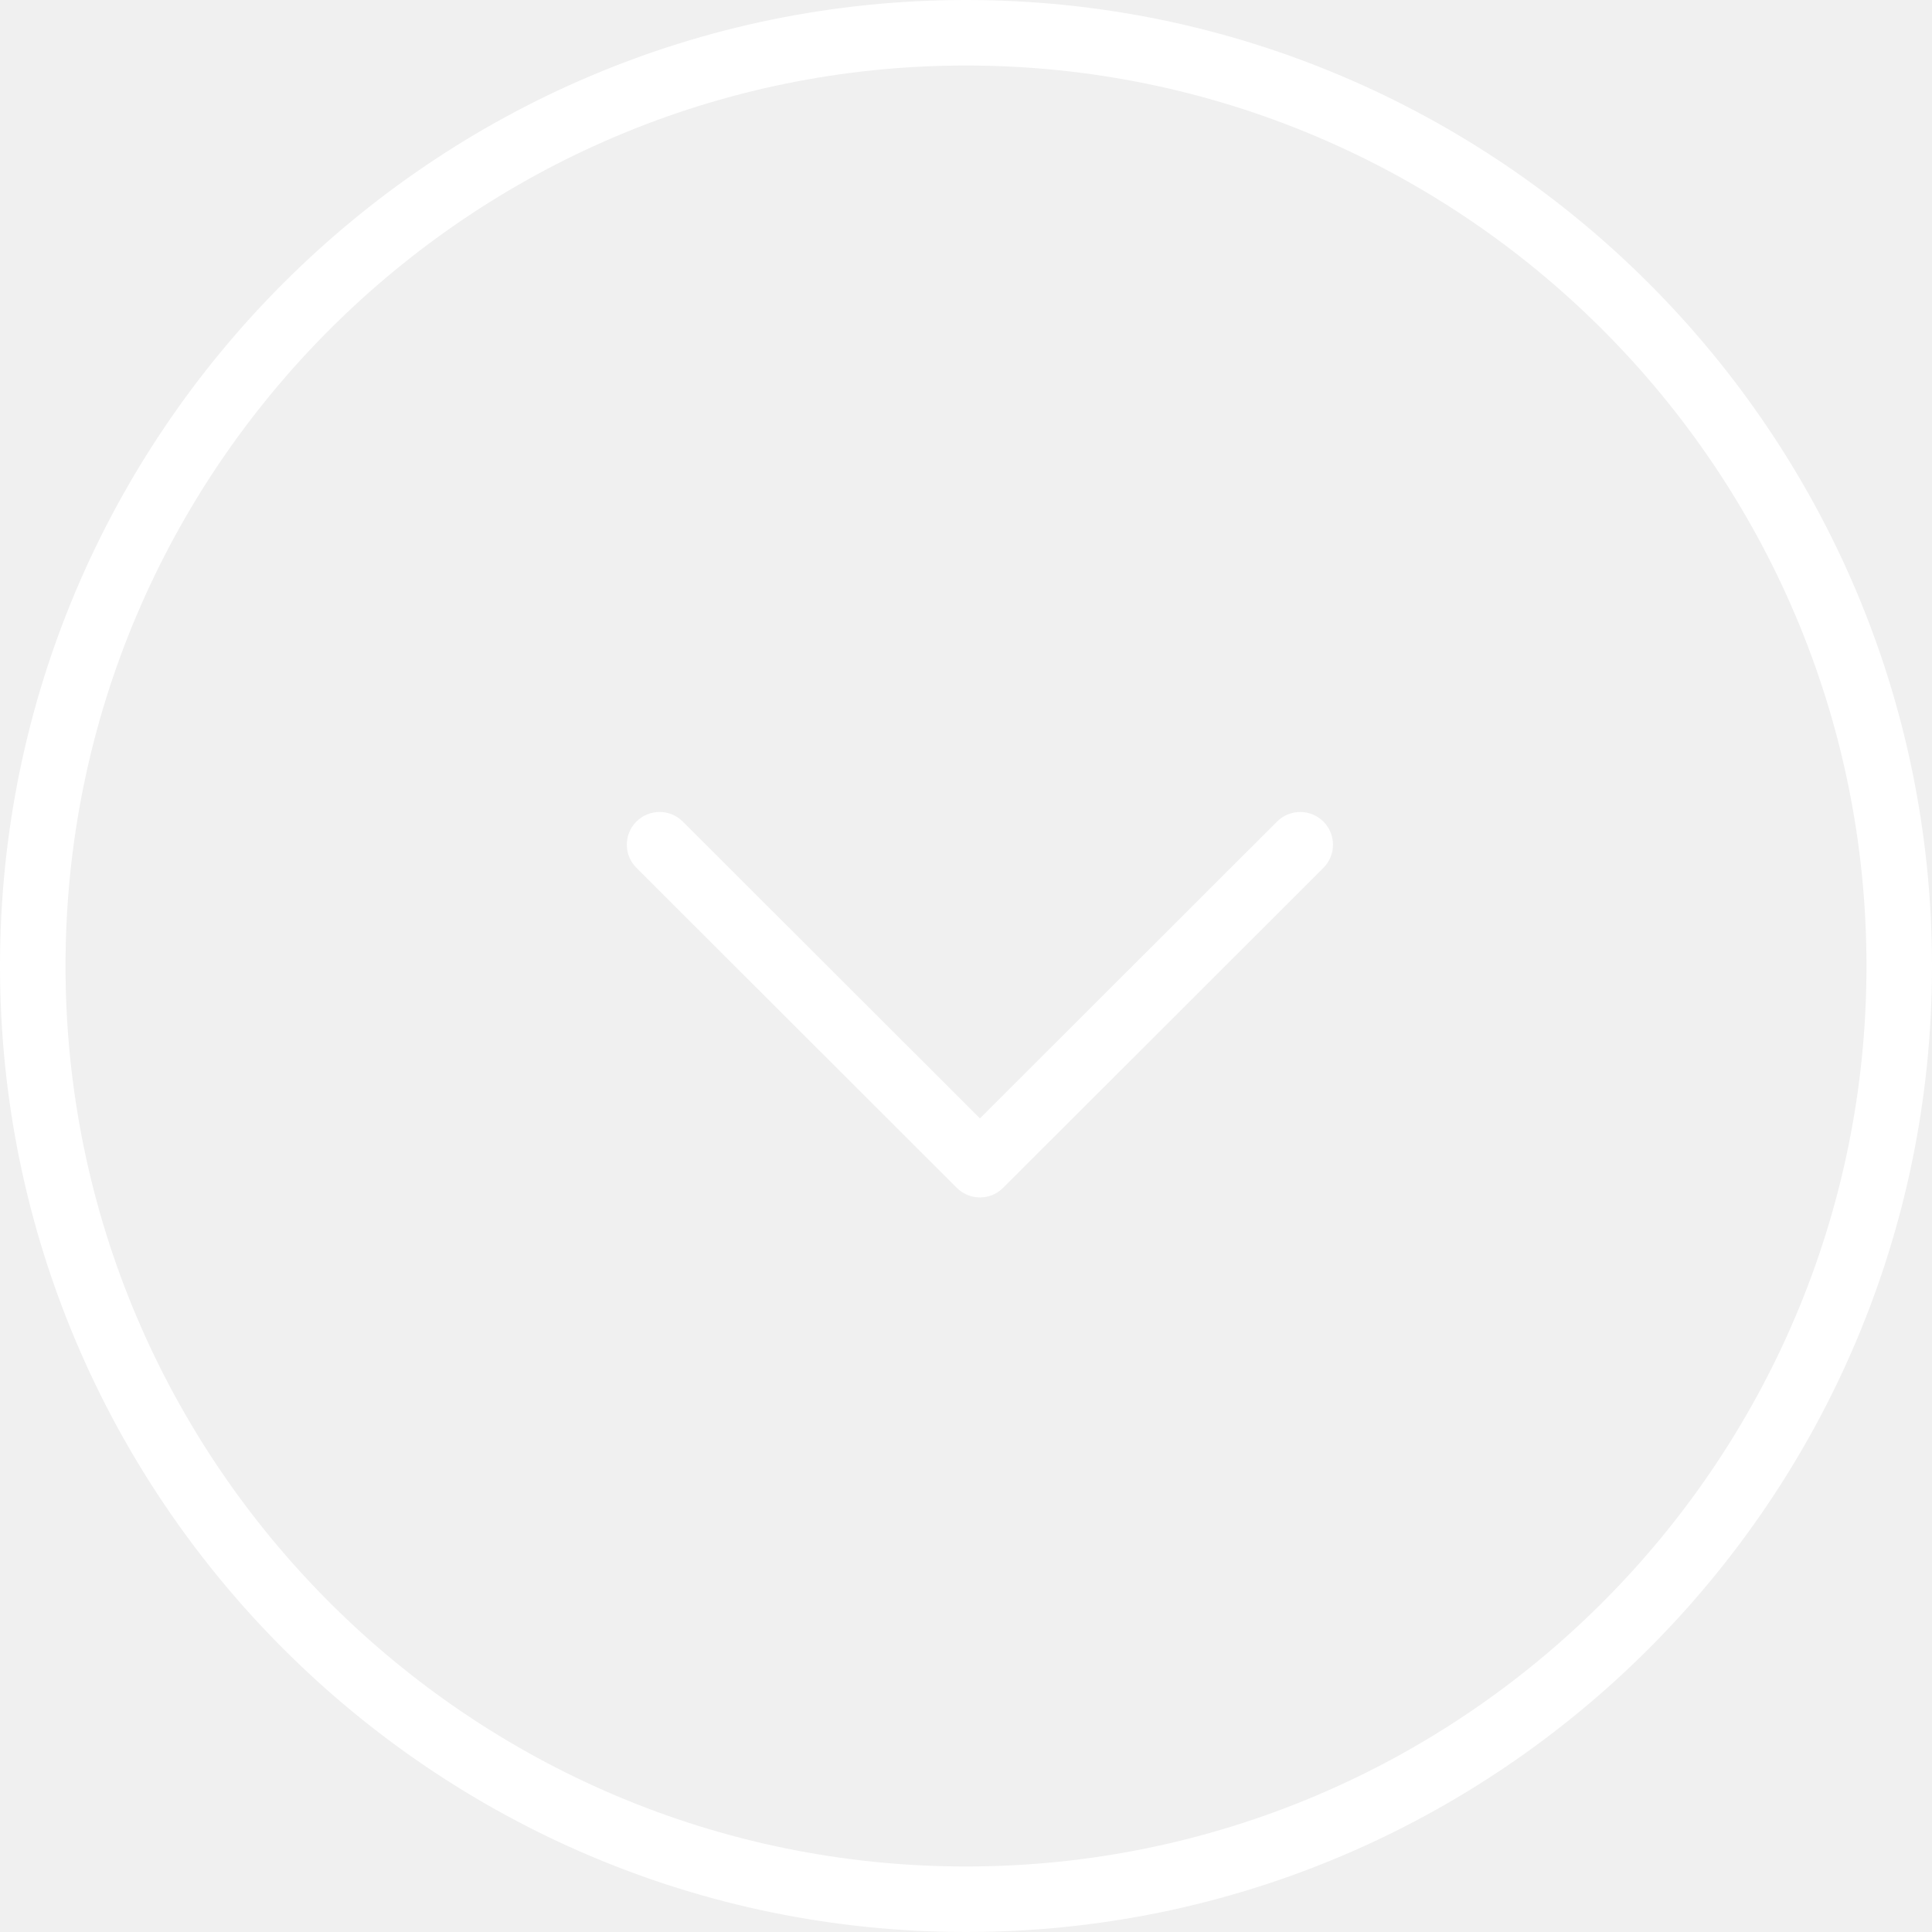
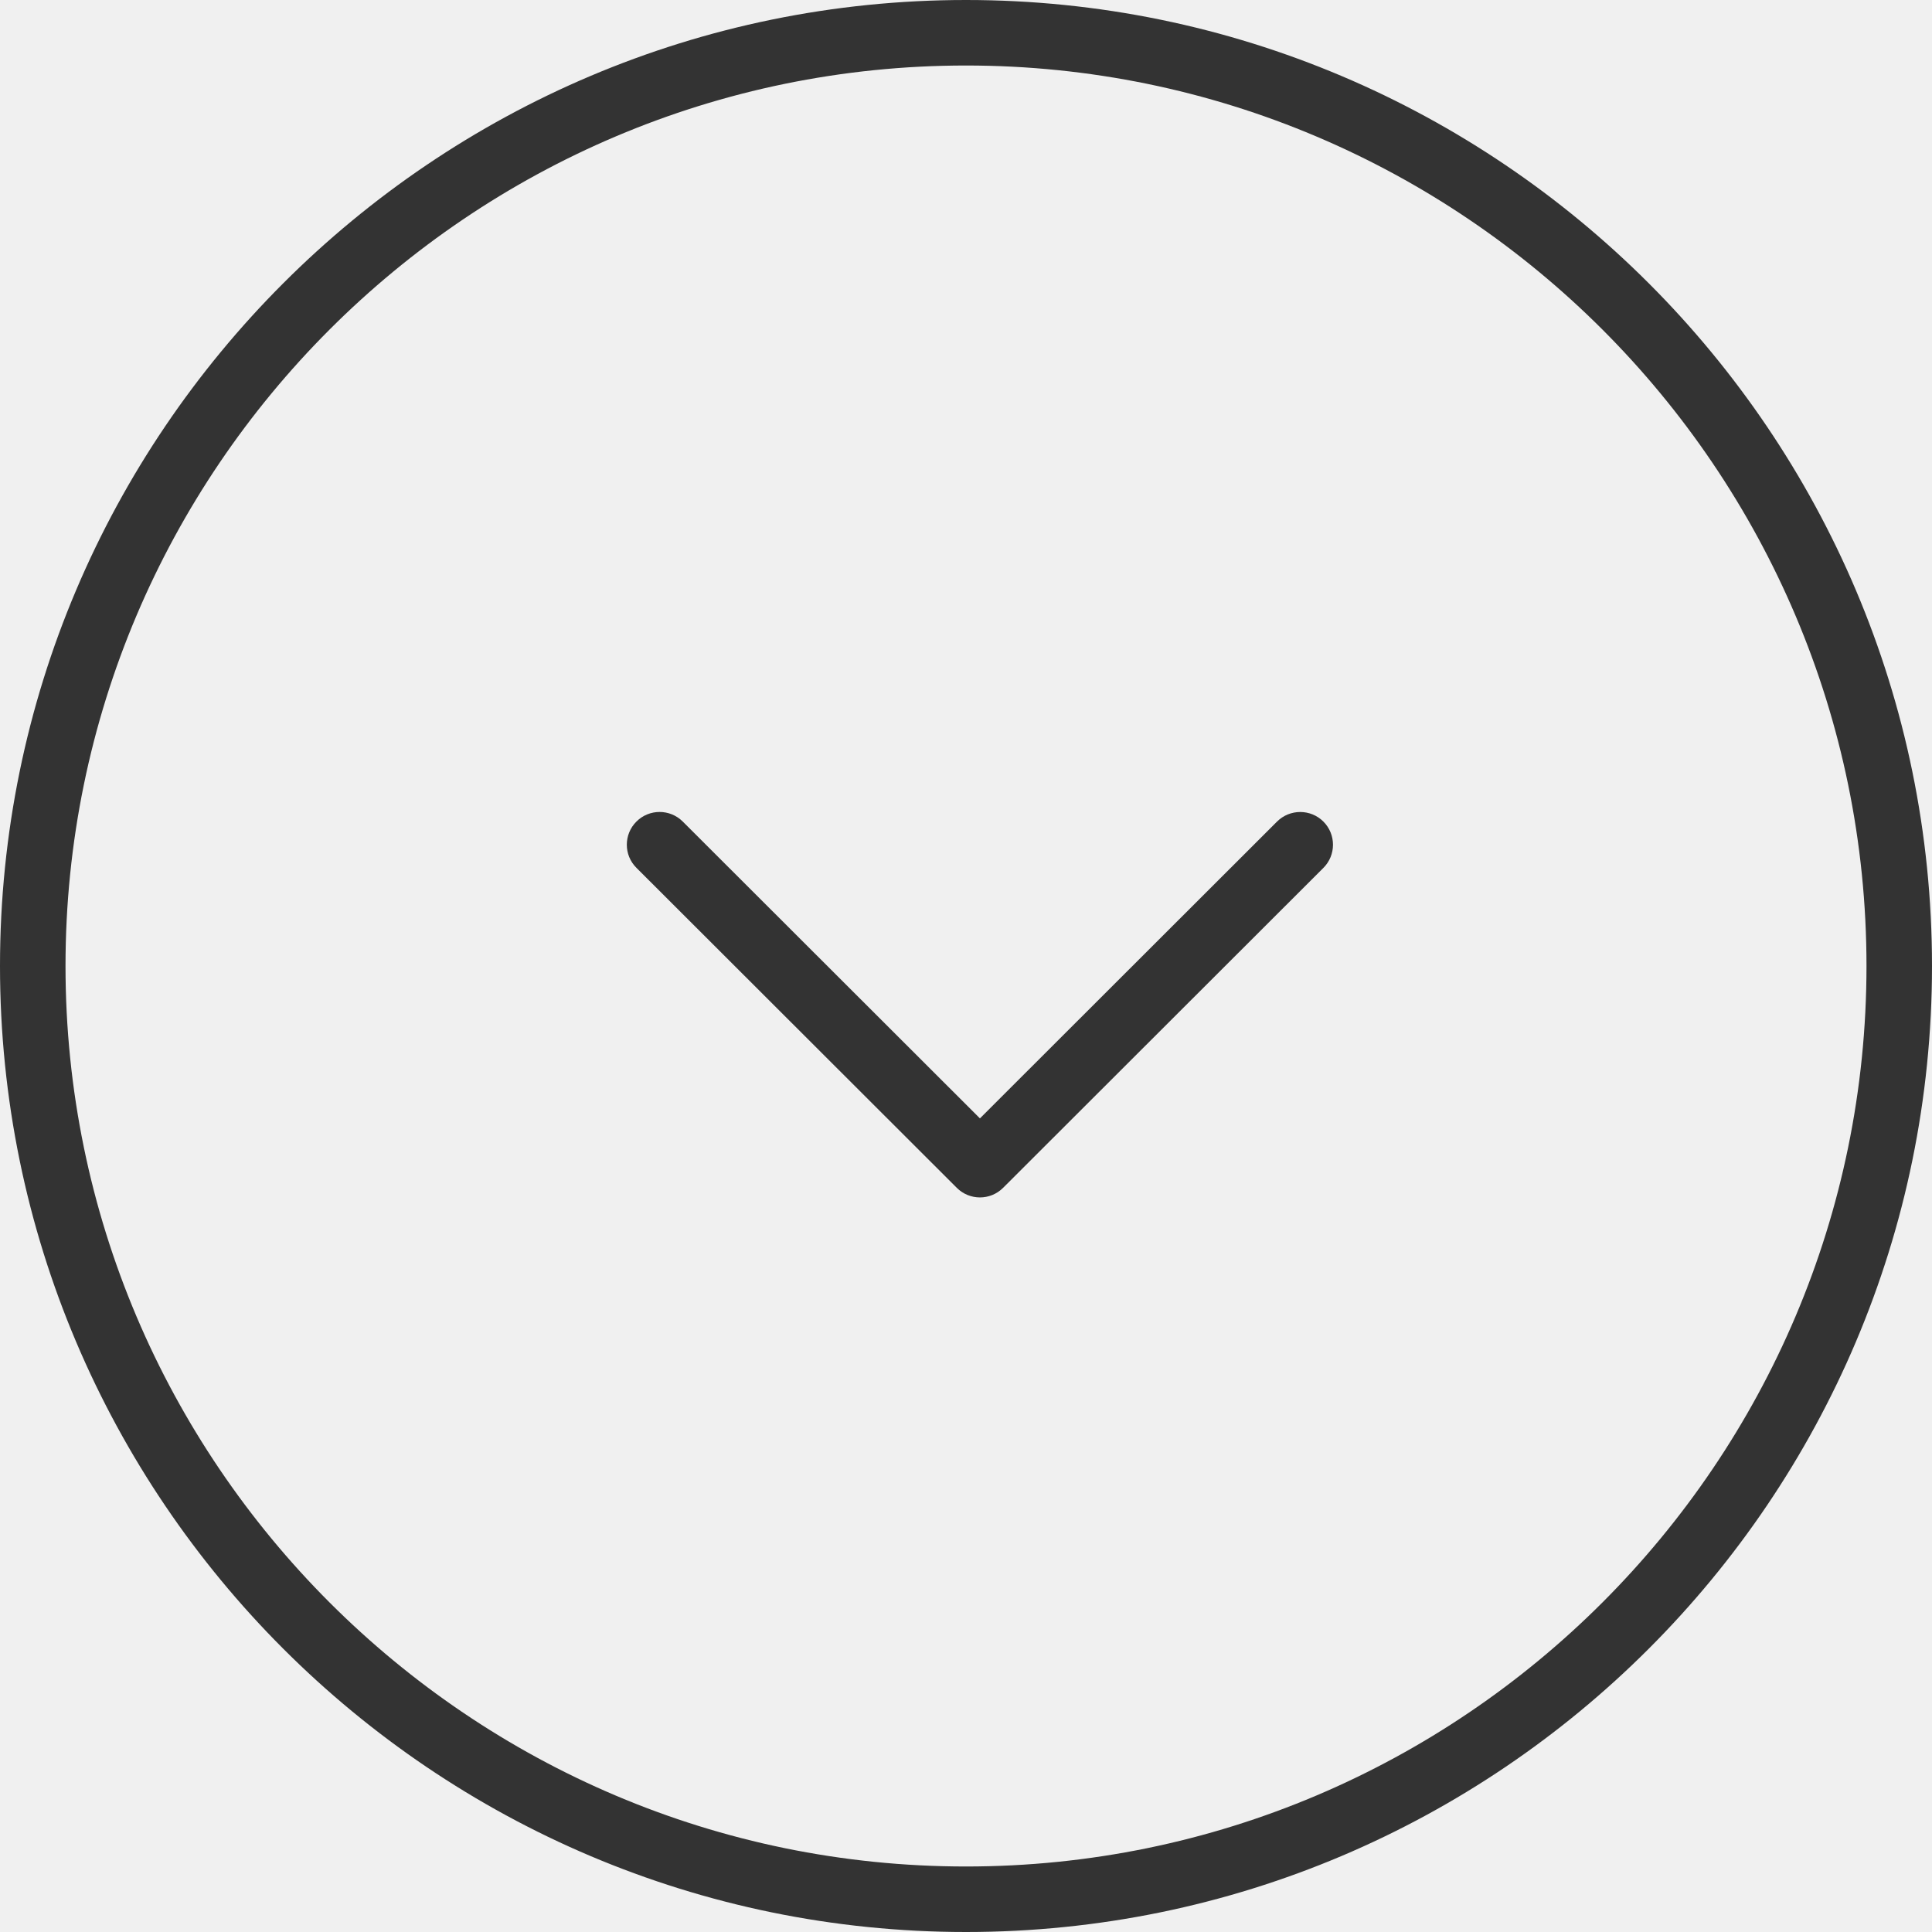
<svg xmlns="http://www.w3.org/2000/svg" version="1.1" id="Capa_1" x="0px" y="0px" width="512px" height="512px" viewBox="0 0 512 512" enable-background="new 0 0 512 512" xml:space="preserve">
  <g>
    <g>
-       <path fill="#FFFFFF" d="M0,256C0,114.84,114.84,0,256,0s256,114.84,256,256S397.16,512,256,512S0,397.16,0,256z M494.639,256    c0-131.577-107.051-238.639-238.639-238.639C124.424,17.361,17.361,124.423,17.361,256c0,131.6,107.062,238.639,238.639,238.639    C387.588,494.639,494.639,387.6,494.639,256z" />
-       <path fill="#FFFFFF" d="M166.114,223.858c0-2.223,0.845-4.445,2.546-6.135c3.38-3.391,8.89-3.391,12.28,0l78.752,78.659    l78.739-78.659c3.392-3.379,8.9-3.379,12.281,0c3.391,3.392,3.391,8.889,0,12.281l-84.875,84.781    c-3.391,3.393-8.889,3.393-12.28,0l-84.874-84.781C166.959,228.303,166.114,226.081,166.114,223.858z" />
+       <path fill="#333333" d="M0,256C0,114.84,114.84,0,256,0s256,114.84,256,256S397.16,512,256,512S0,397.16,0,256z M494.639,256    c0-131.577-107.051-238.639-238.639-238.639C124.424,17.361,17.361,124.423,17.361,256c0,131.6,107.062,238.639,238.639,238.639    C387.588,494.639,494.639,387.6,494.639,256z" />
+       <path fill="#333333" d="M166.114,223.858c0-2.223,0.845-4.445,2.546-6.135c3.38-3.391,8.89-3.391,12.28,0l78.751,78.659    l78.74-78.659c3.392-3.379,8.899-3.379,12.28,0c3.392,3.392,3.392,8.889,0,12.281l-84.875,84.781    c-3.391,3.393-8.889,3.393-12.28,0l-84.874-84.781C166.959,228.303,166.114,226.081,166.114,223.858z" />
    </g>
  </g>
</svg>
